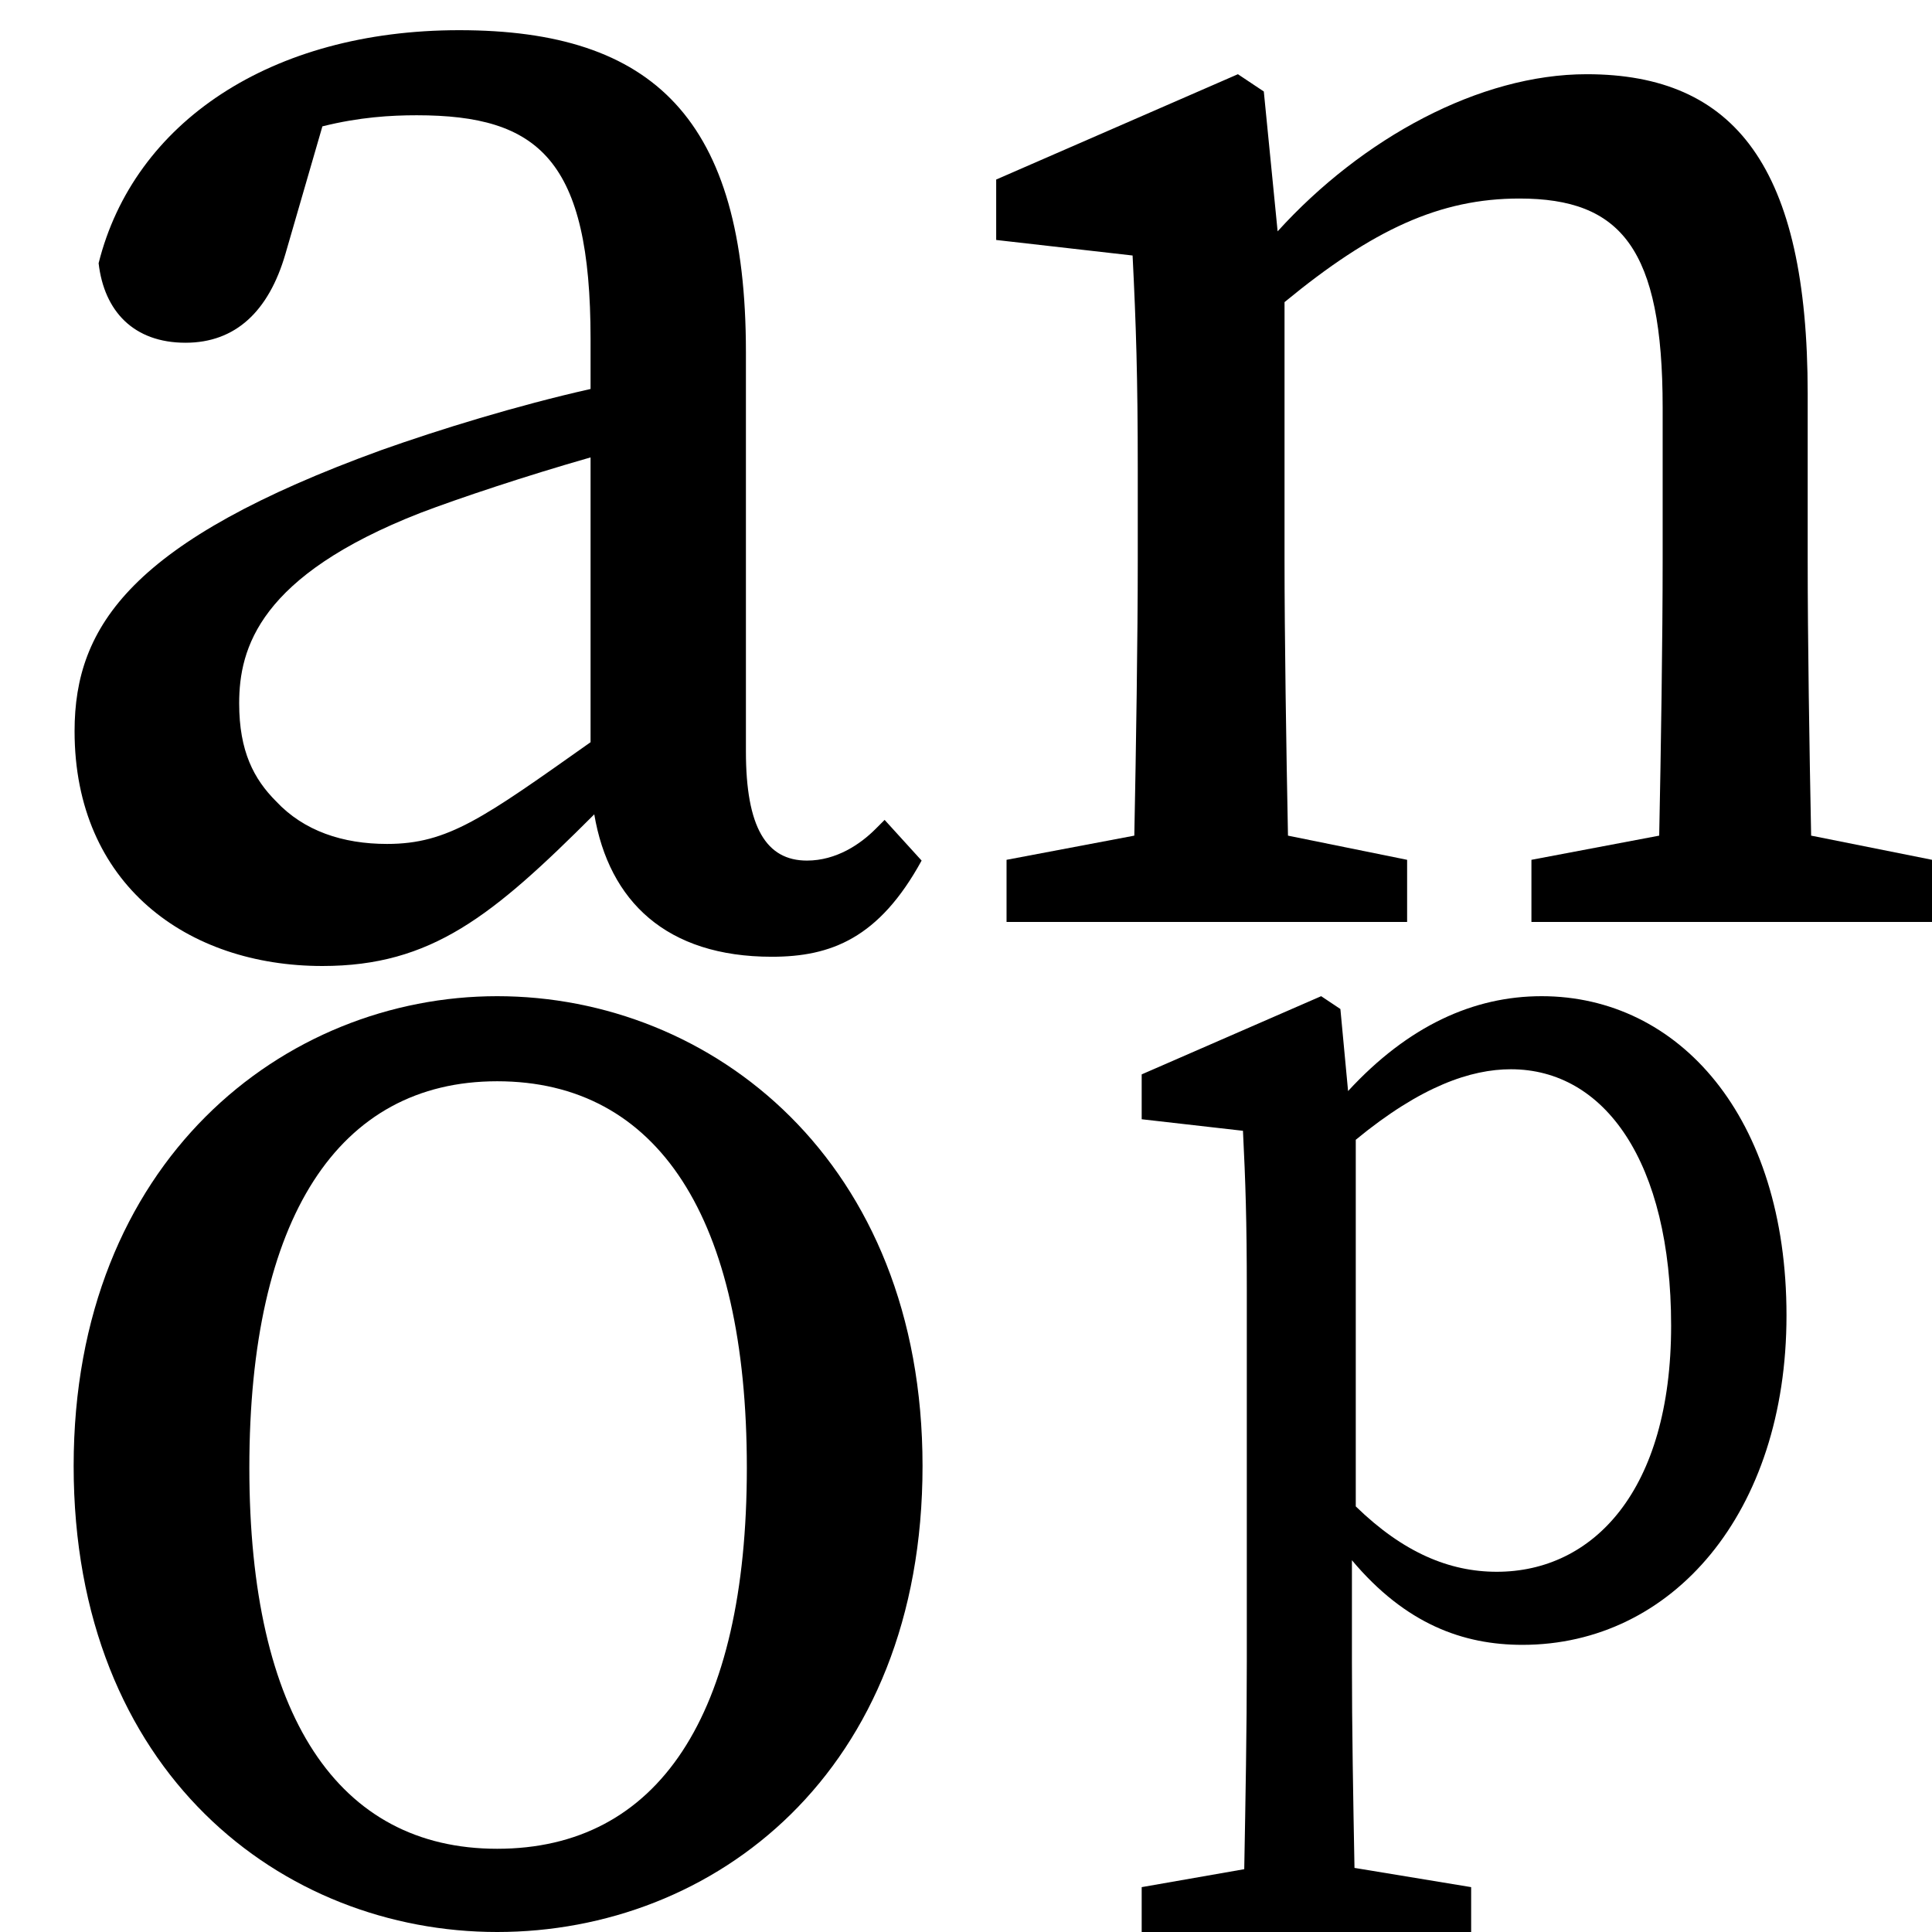
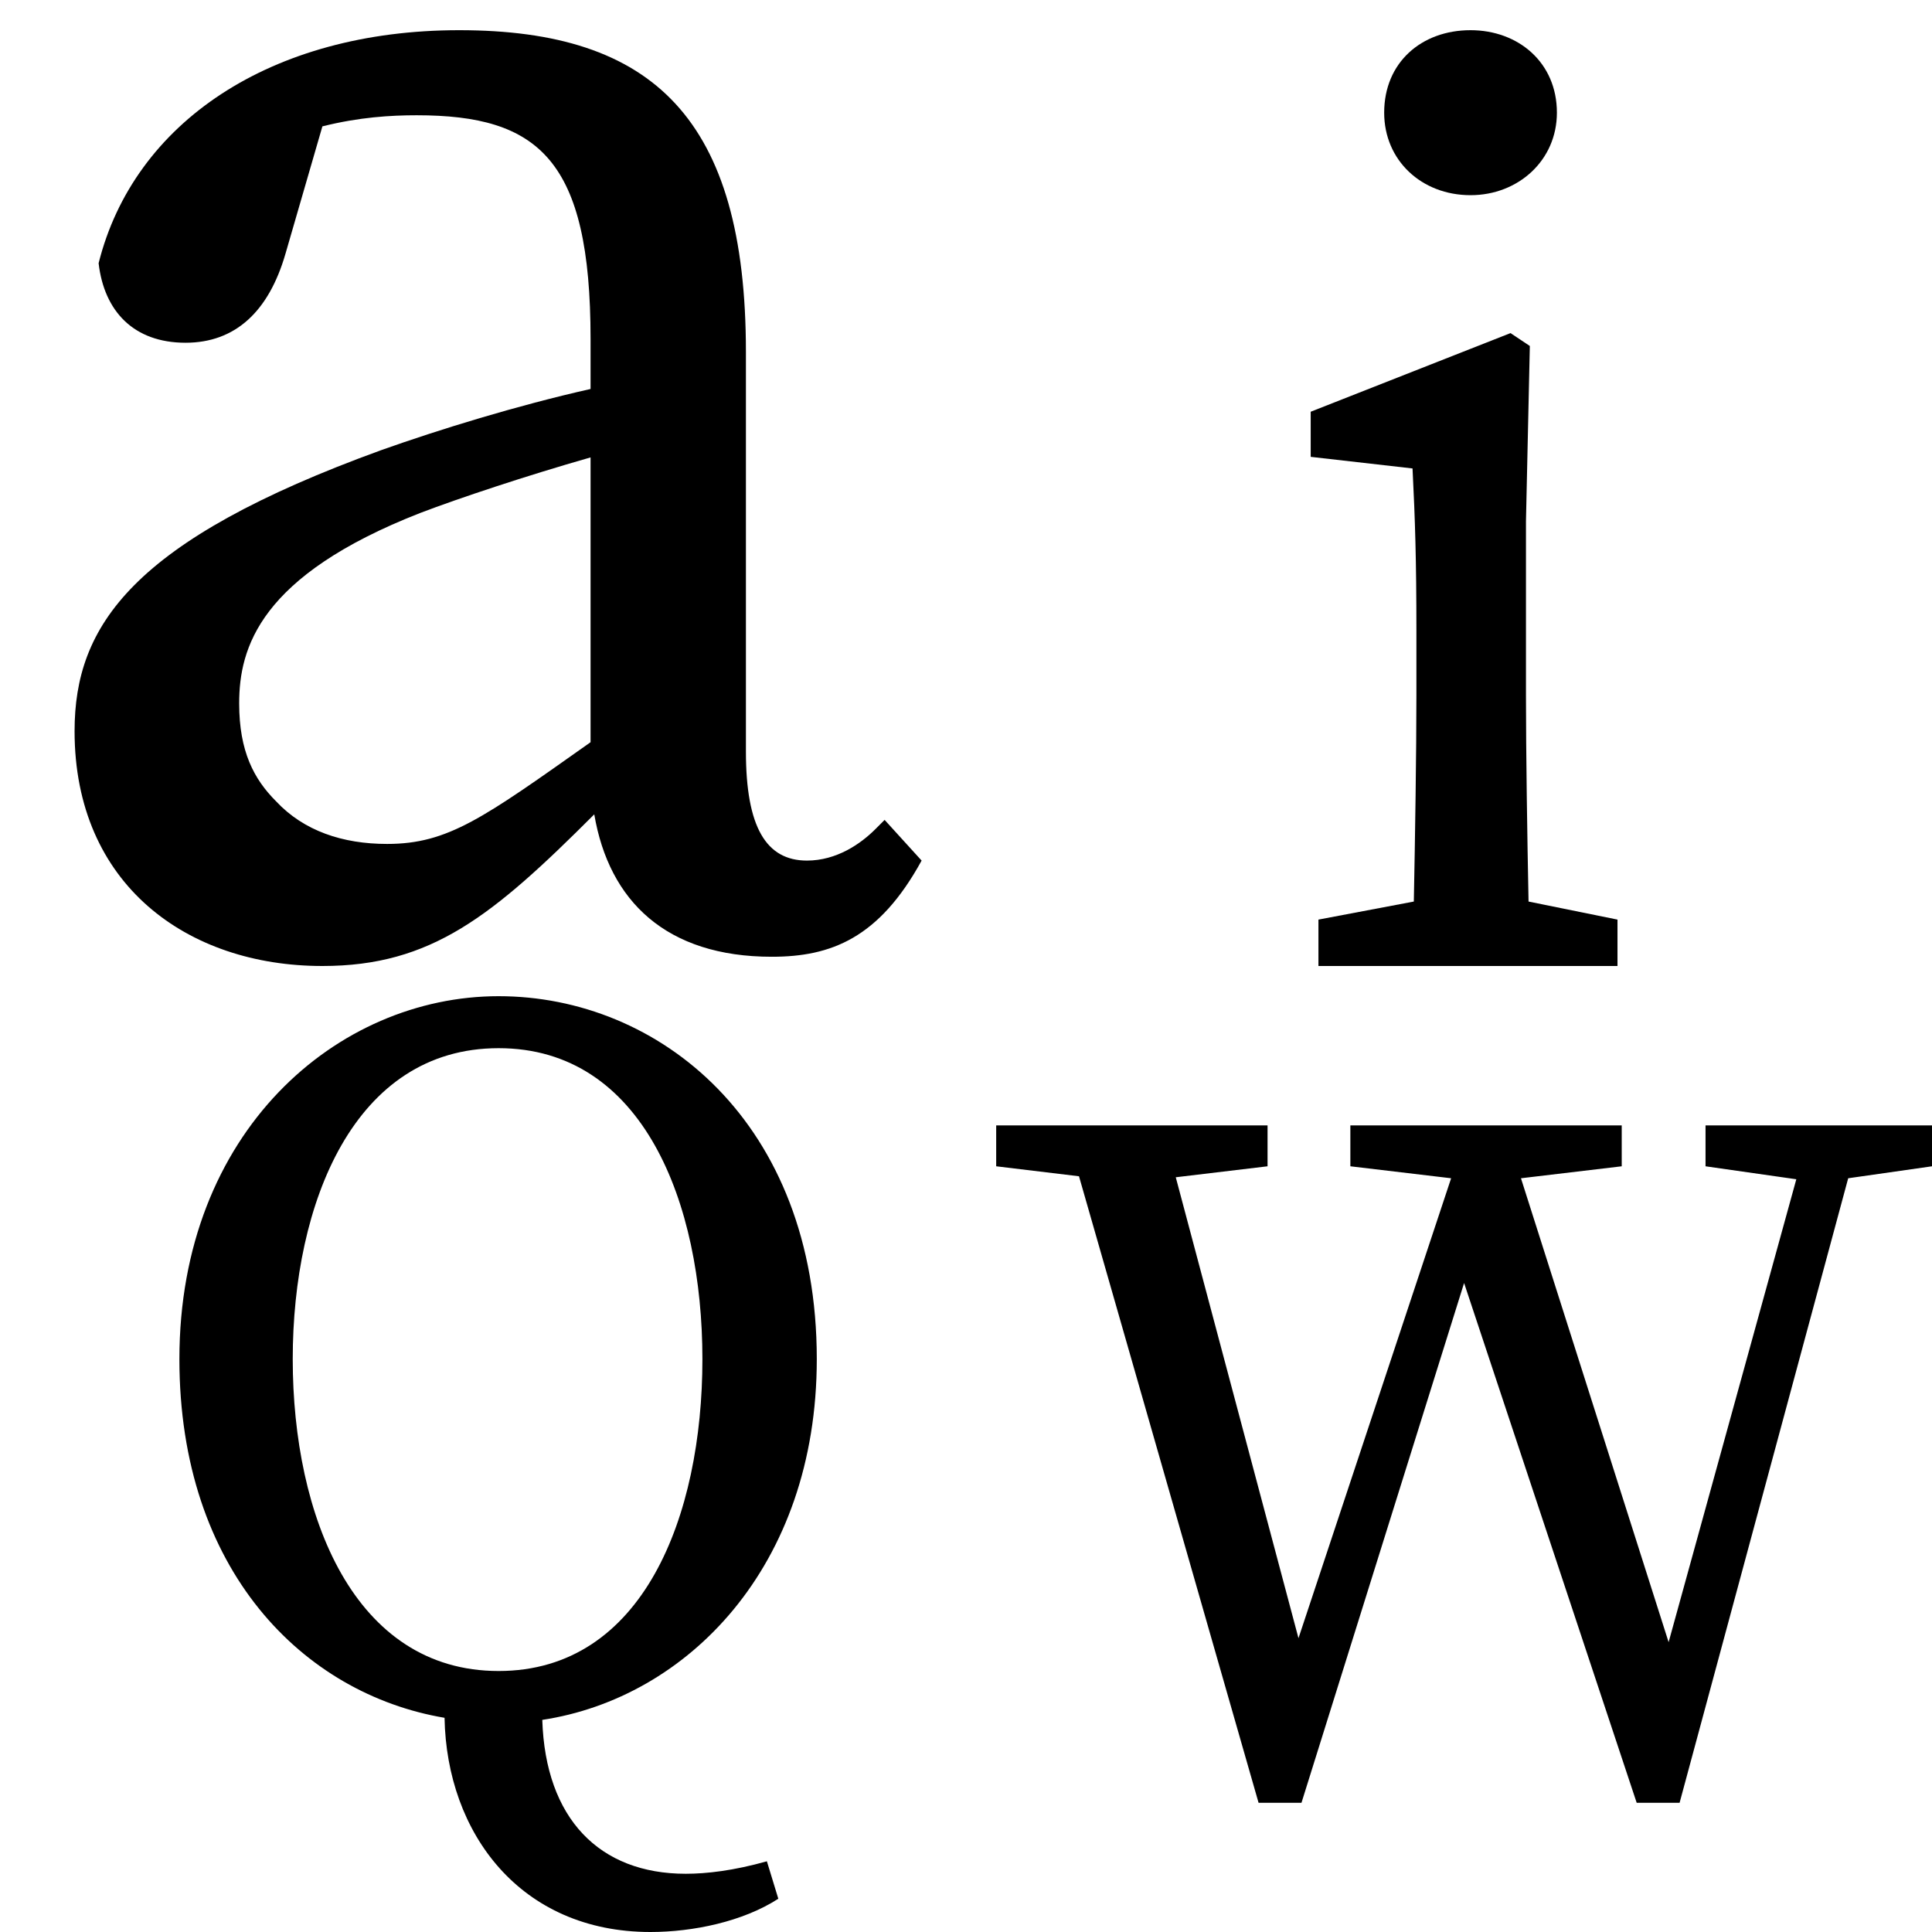
<svg xmlns="http://www.w3.org/2000/svg" height="512" width="512">
  <style>
path { fill: black; fill-rule: nonzero; }
</style>
  <g>
    <g transform="translate(8 8) scale(0.4901186) translate(-21 491) scale(1 -1)">
      <path d="M324,106 c-58,-41,-77,-55,-110,-55 c-24,0,-45,7,-60,23 c-12,12,-20,27,-20,53 c0,30,11,69,98,103 c21,8,57,20,92,30 z M483,64 l-5,-5 c-8,-8,-21,-17,-37,-17 c-22,0,-33,18,-33,59 l0,216 c0,126,-50,174,-155,174 c-102,0,-176,-50,-195,-126 c3,-26,19,-43,47,-43 c27,0,45,17,54,48 l20,69 c20,5,37,6,51,6 c66,0,94,-24,94,-121 l0,-27 c-40,-9,-82,-22,-113,-33 c-135,-49,-166,-95,-166,-152 c0,-83,61,-127,134,-127 c59,0,92,27,147,82 c8,-47,39,-77,96,-77 c32,0,58,10,81,52 z" />
    </g>
-     <g transform="translate(264 8) scale(0.4575646) translate(-34 516.5) scale(1 -1)">
-       <path d="M506,50 c-1,50,-2,114,-2,160 l0,96 c0,131,-42,185,-128,185 c-62,0,-130,-37,-179,-91 l-8,81 l-15,10 l-140,-61 l0,-35 l79,-9 c2,-40,3,-70,3,-125 l0,-51 c0,-45,-1,-110,-2,-160 l-74,-14 l0,-36 l232,0 l0,36 l-69,14 c-1,50,-2,116,-2,160 l0,149 c51,42,90,60,136,60 c59,0,83,-29,83,-121 l0,-88 c0,-46,-1,-111,-2,-160 l-74,-14 l0,-36 l232,0 l0,36 z" />
+     <g transform="translate(264 8) scale(0.3415978) translate(215 726) scale(1 -1)">
+       <path d="M153,598 c37,0,67,27,67,64 c0,39,-30,64,-67,64 c-38,0,-67,-25,-67,-64 c0,-37,29,-64,67,-64 z M198,50 c-1,50,-2,116,-2,160 l0,135 l3,136 l-15,10 l-155,-61 l0,-35 l79,-9 c2,-40,3,-71,3,-126 l0,-50 c0,-45,-1,-110,-2,-160 l-74,-14 l0,-36 l232,0 l0,36 z" />
    </g>
-     <g transform="translate(8 264) scale(0.4901186) translate(-21.5 491) scale(1 -1)">
-       <path d="M274,445 c87,0,135,-74,135,-209 c0,-134,-48,-206,-135,-206 c-86,0,-134,72,-134,206 c0,135,48,209,134,209 z M274,491 c-115,0,-229,-89,-229,-254 c0,-166,113,-252,229,-252 c117,0,230,86,230,252 c0,165,-114,254,-230,254 z" />
+     <g transform="translate(8 264) scale(0.2755555) translate(96.5 684) scale(1 -1)">
+       <path d="M156,335 c0,150,59,299,198,299 c139,0,196,-149,196,-299 c0,-151,-57,-300,-196,-300 c-139,0,-198,149,-198,300 z M612,-148 c-32,-9,-58,-12,-78,-12 c-83,0,-135,53,-138,148 c139,21,264,147,264,347 c0,228,-152,349,-306,349 c-155,0,-307,-130,-307,-349 c0,-203,119,-322,255,-345 c2,-111,73,-206,198,-206 c41,0,89,10,123,32 z" />
    </g>
-     <g transform="translate(264 264) scale(0.339726) translate(78.5 491) scale(1 -1)">
-       <path d="M202,379 c51,42,90,55,121,55 c73,0,125,-72,125,-200 c0,-129,-61,-192,-136,-192 c-37,0,-73,15,-110,51 z M190,481 l-15,10 l-140,-61 l0,-35 l79,-9 c2,-40,3,-70,3,-125 l0,-289 c0,-54,-1,-107,-2,-162 l-80,-14 l0,-35 l257,0 l0,35 l-91,15 c-1,54,-2,108,-2,161 l0,79 c42,-50,87,-66,133,-66 c117,0,206,103,206,257 c0,155,-84,249,-191,249 c-53,0,-104,-23,-151,-74 z" />
+     <g transform="translate(264 264) scale(0.2643923) translate(-15 798.5) scale(1 -1)">
+       <path d="M953,669 l-227,0 l0,-41 l91,-13 l-128,-464 l-148,465 l101,12 l0,41 l-272,0 l0,-41 l101,-12 l-153,-461 l-123,462 l92,11 l0,41 l-272,0 l0,-41 l83,-10 l180,-628 l43,0 l163,521 l173,-521 l43,0 l169,626 l84,12 z" />
    </g>
  </g>
</svg>
